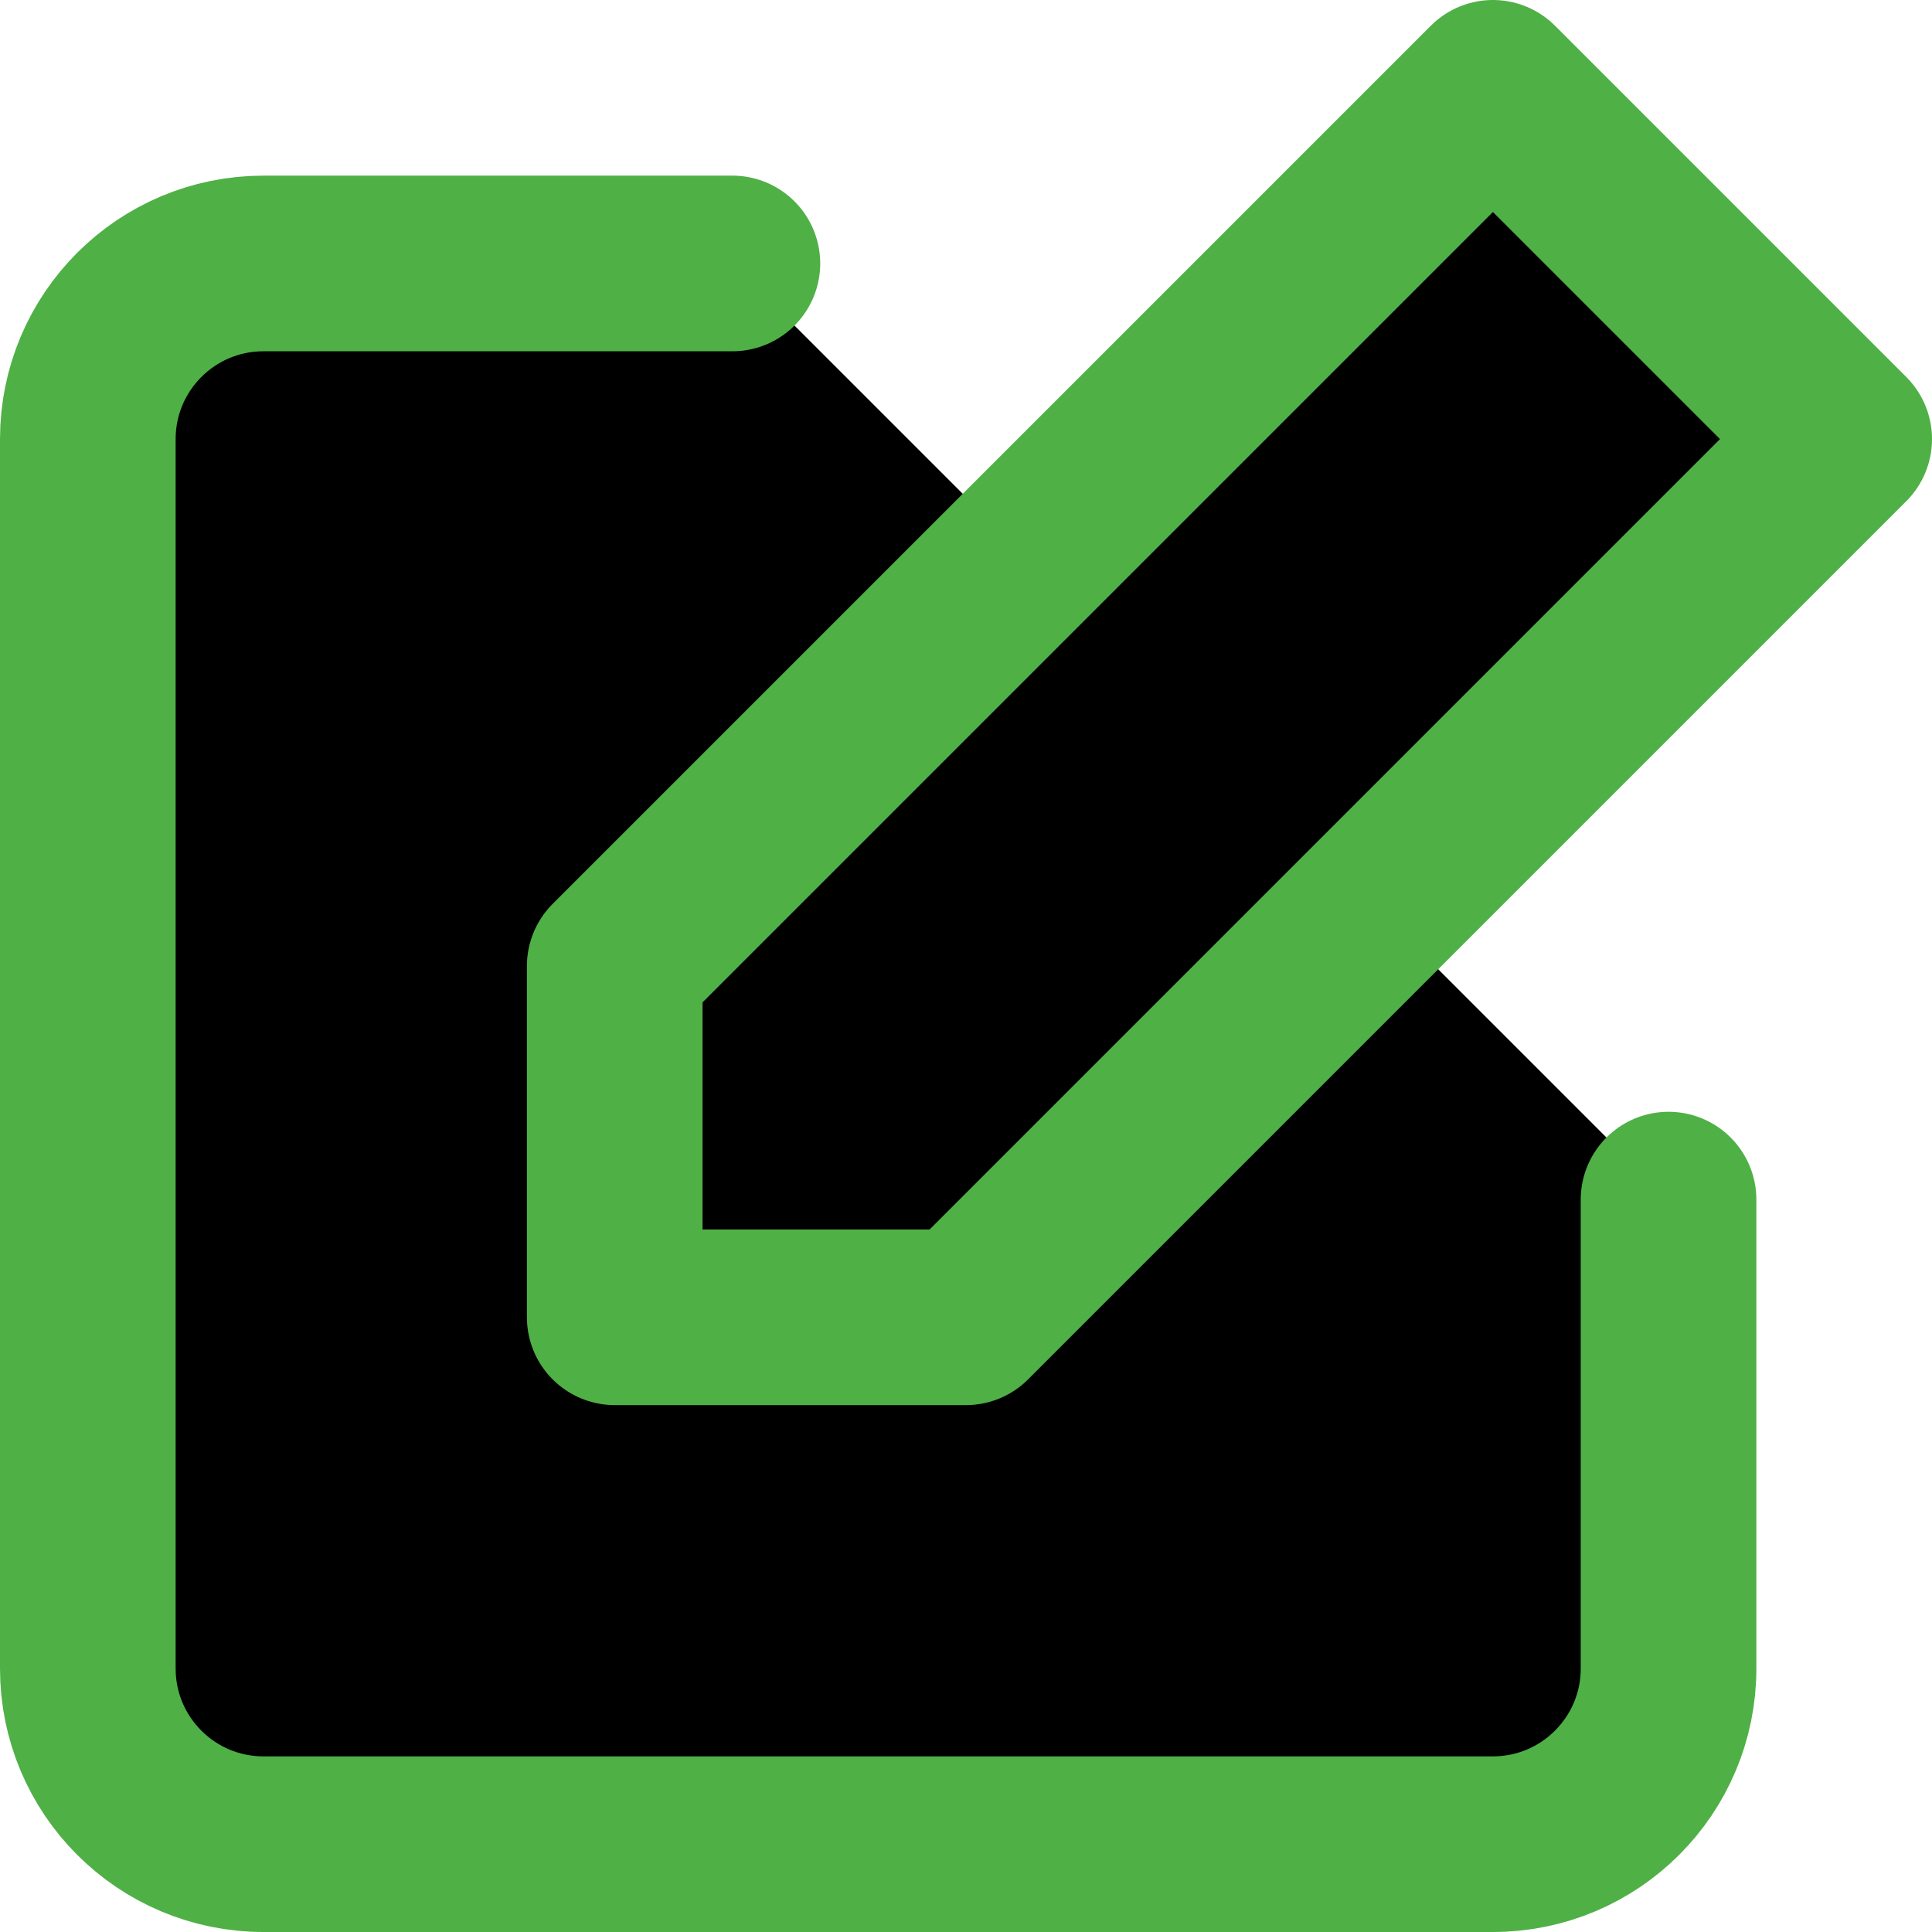
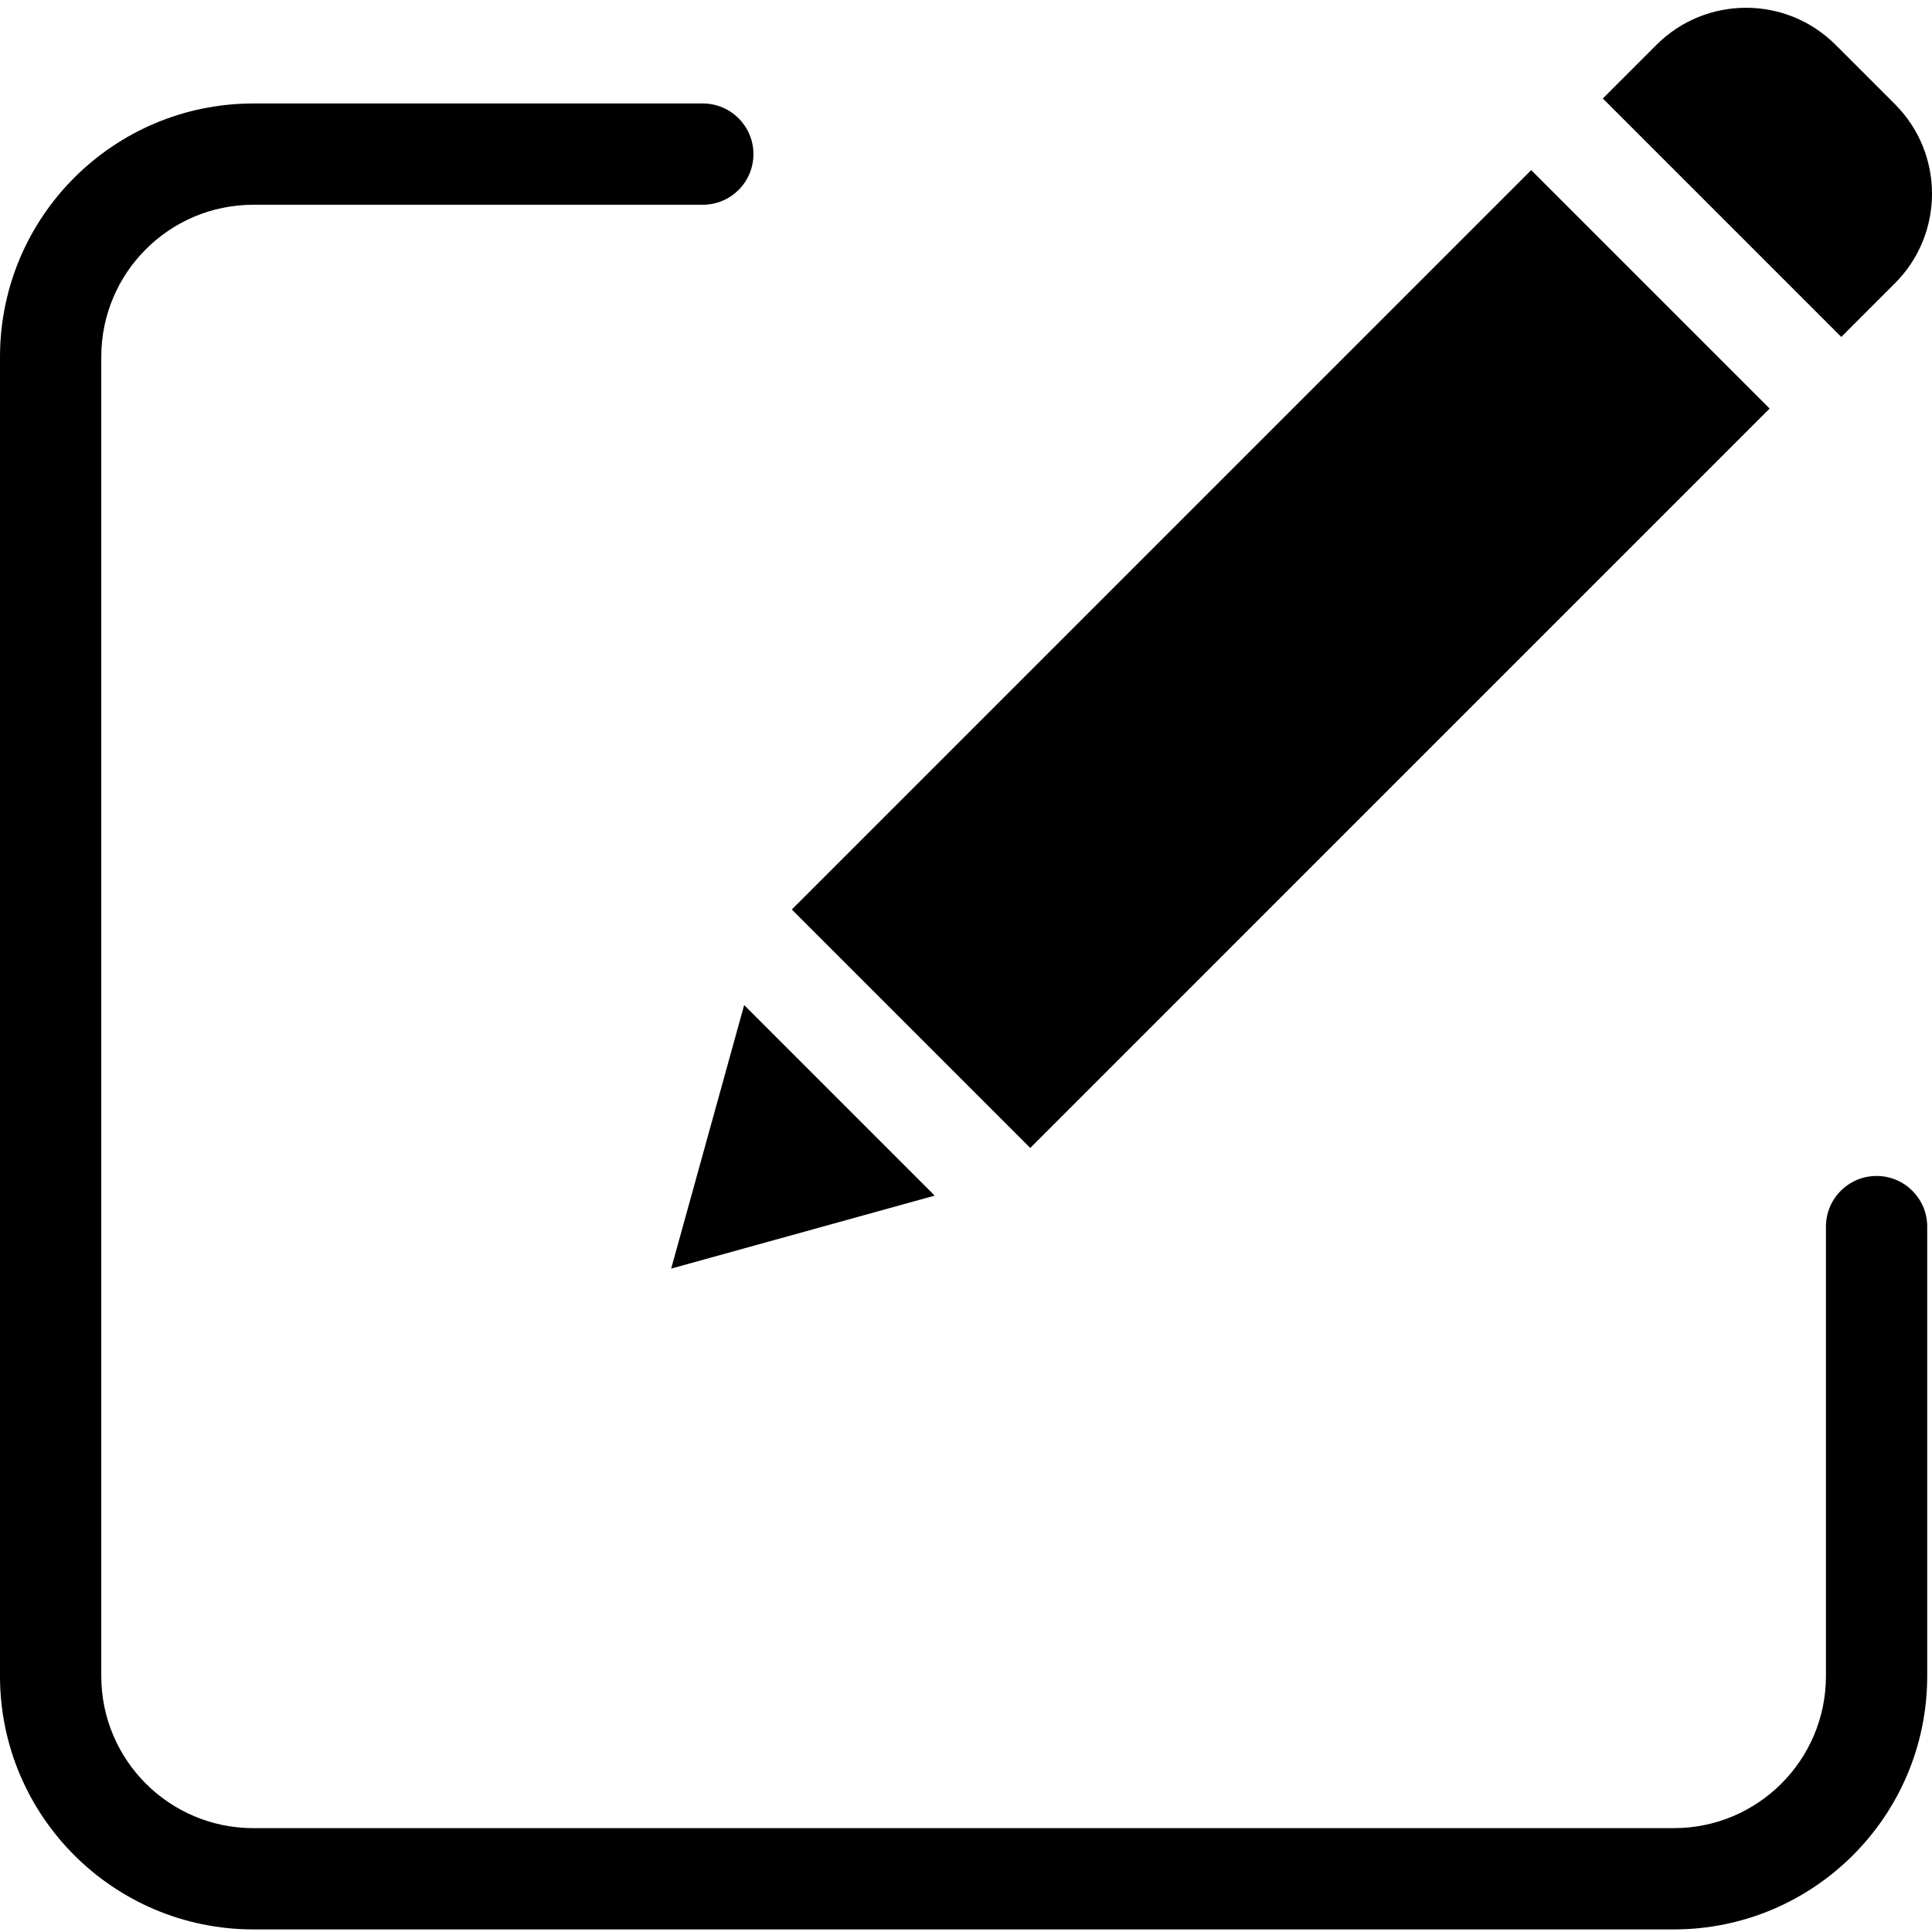
- <svg xmlns="http://www.w3.org/2000/svg" width="22" height="22" viewBox="0 0 22 22">
-   <g id="edit" transform="translate(-1 -1)">
-     <path id="Контур_4720" data-name="Контур 4720" d="M20,14.66V20a2,2,0,0,1-2,2H4a2,2,0,0,1-2-2V6A2,2,0,0,1,4,4H9.34" stroke="#4fb046" stroke-linecap="round" stroke-linejoin="round" stroke-width="2" />
-     <path id="Контур_4721" data-name="Контур 4721" d="M18,2l4,4L12,16H8V12Z" stroke="#4fb046" stroke-linecap="round" stroke-linejoin="round" stroke-width="2" />
-   </g>
+ <svg xmlns="http://www.w3.org/2000/svg" height="381pt" viewBox="0 -1 381.534 381" width="381pt">
+   <path d="m370.59 230.965c-5.523 0-10 4.477-10 10v88.793c-.02 16.559-13.438 29.98-30 30h-280.59c-16.562-.02-29.98-13.441-30-30v-260.59c.02-16.562 13.438-29.98 30-30h88.789c5.523 0 10-4.477 10-10 0-5.523-4.477-10-10-10h-88.789c-27.602.031-49.969 22.398-50 50v260.59c.031 27.602 22.398 49.969 50 50h280.59c27.602-.031 49.969-22.398 50-50v-88.789c0-5.523-4.477-10.004-10-10.004zm0 0" />
+   <path d="m156.367 178.344 146.012-146.016 47.09 47.09-146.012 146.016zm0 0" />
+   <path d="m132.543 249.258 52.039-14.414-37.625-37.625zm0 0" />
+   <path d="m362.488 7.578c-9.77-9.746-25.586-9.746-35.355 0l-10.605 10.605 47.09 47.09 10.605-10.605c9.75-9.77 9.75-25.586 0-35.355zm0 0" />
</svg>
